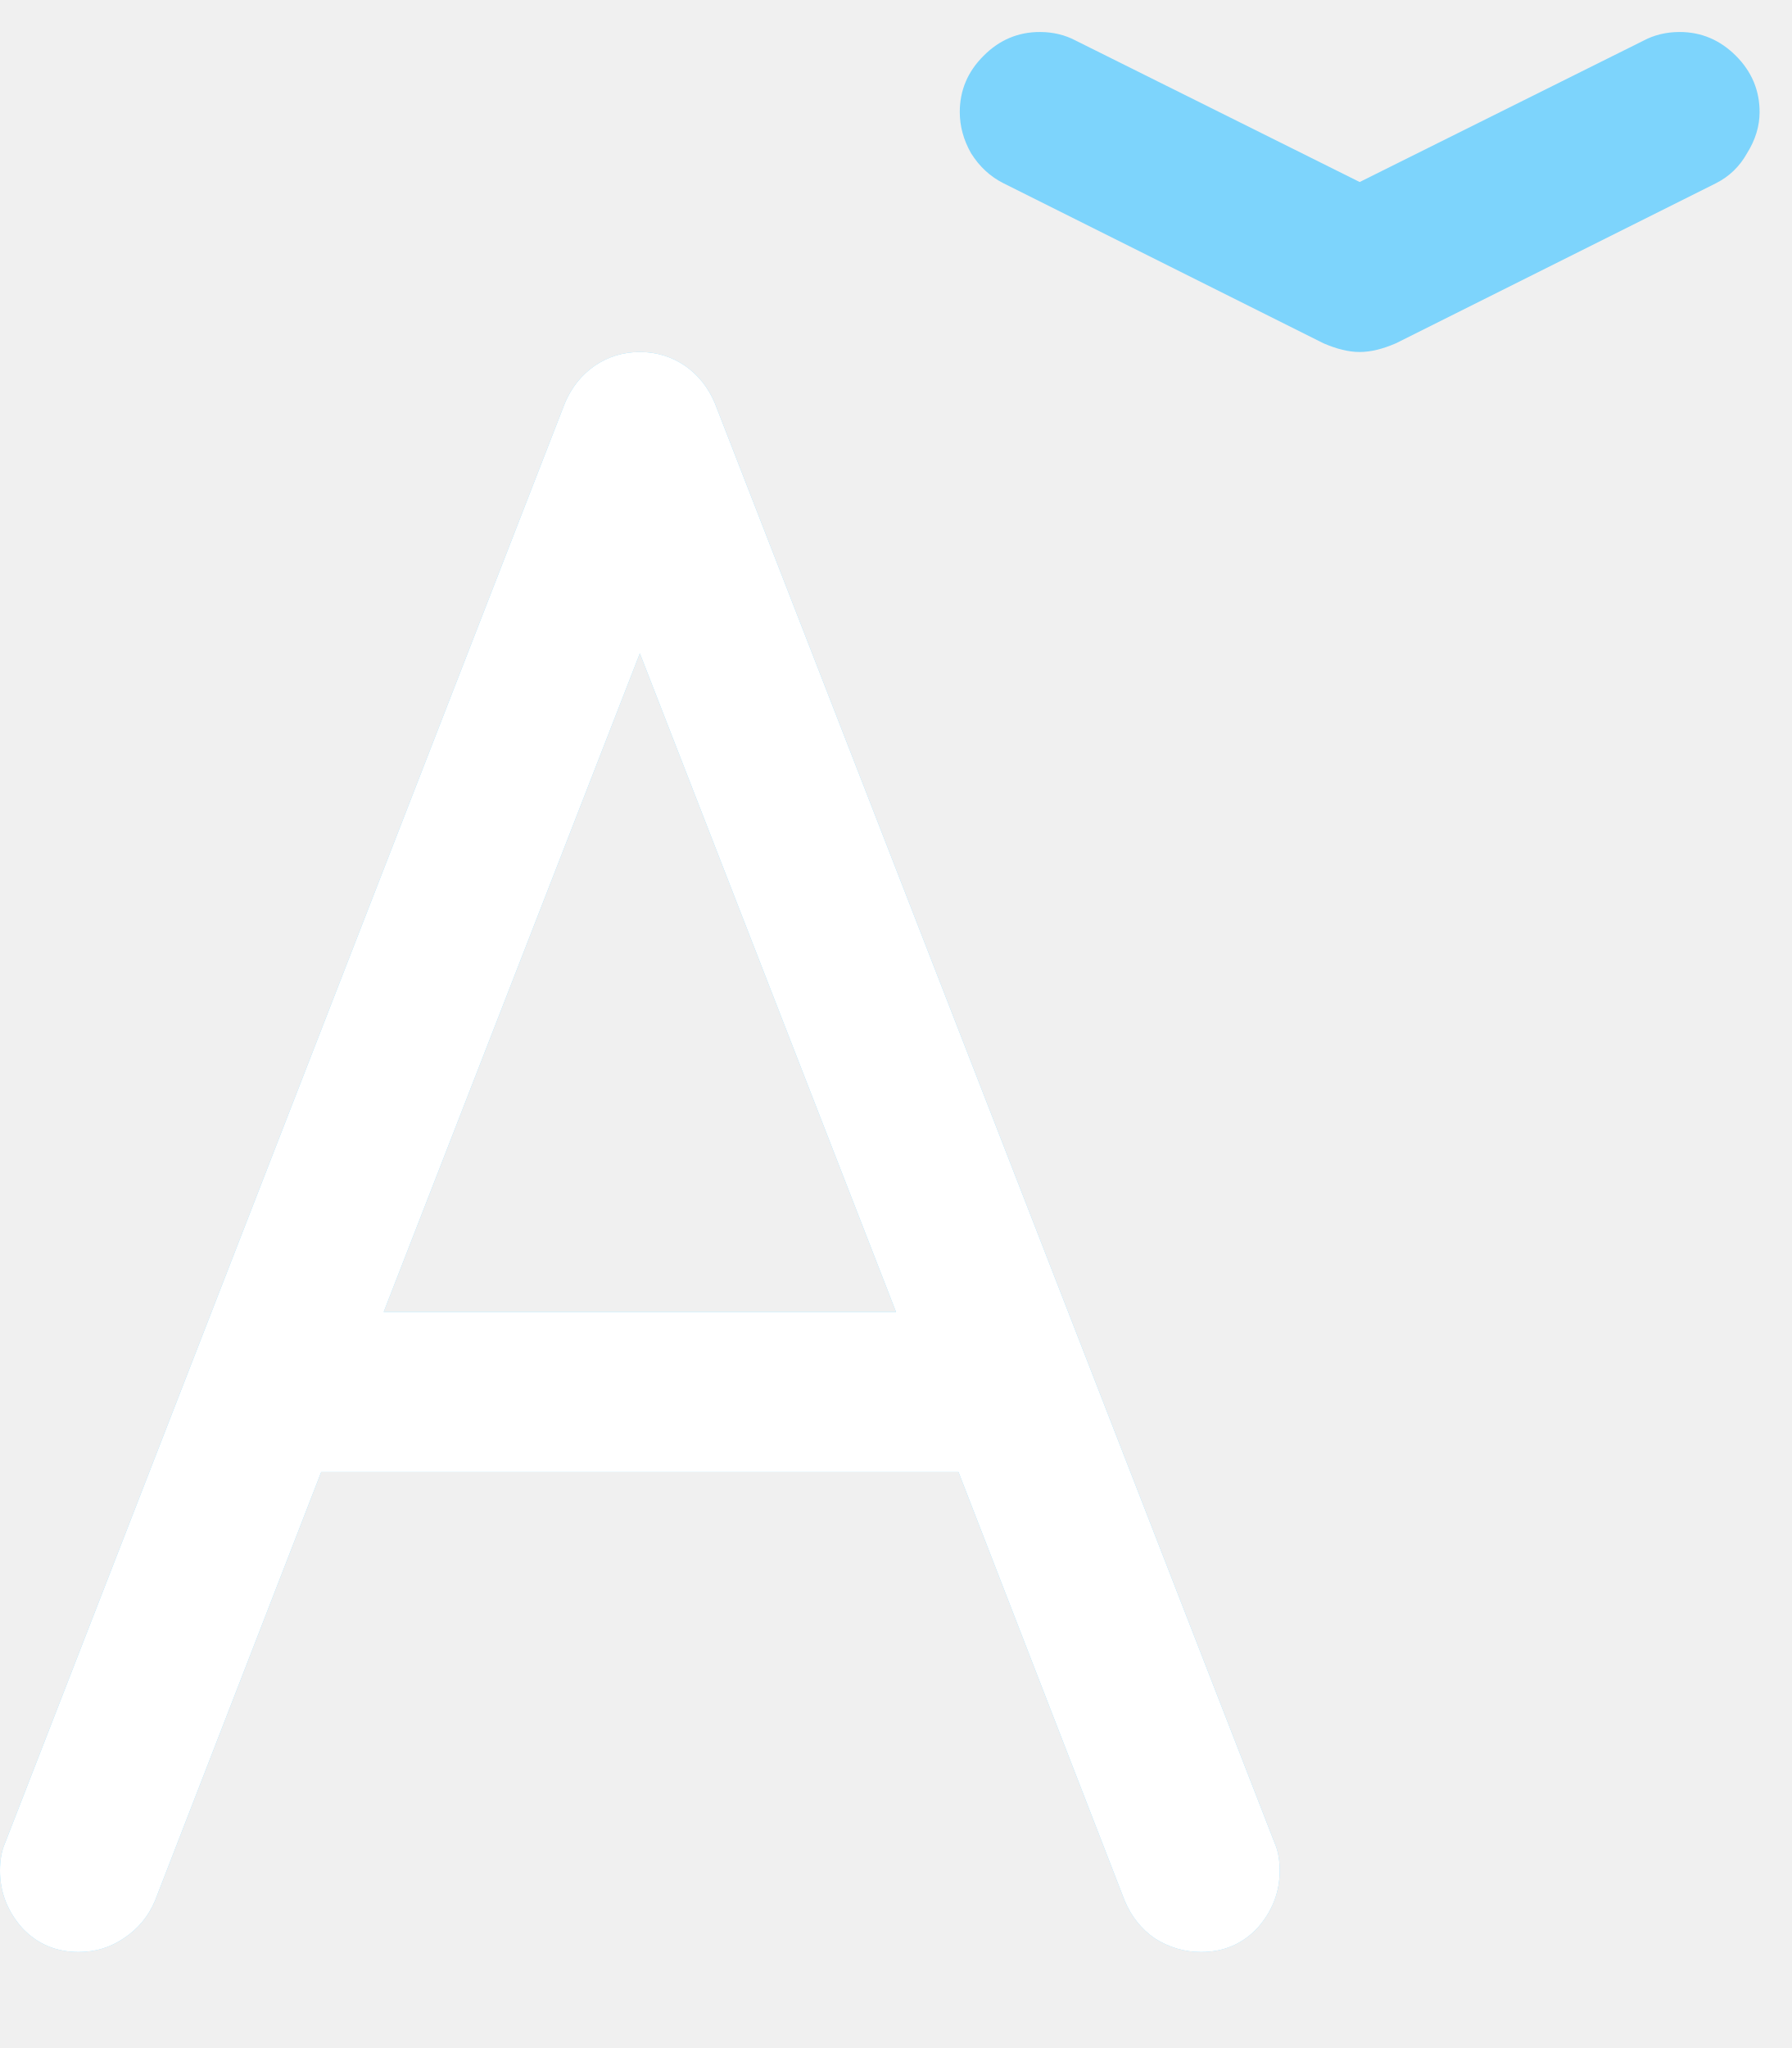
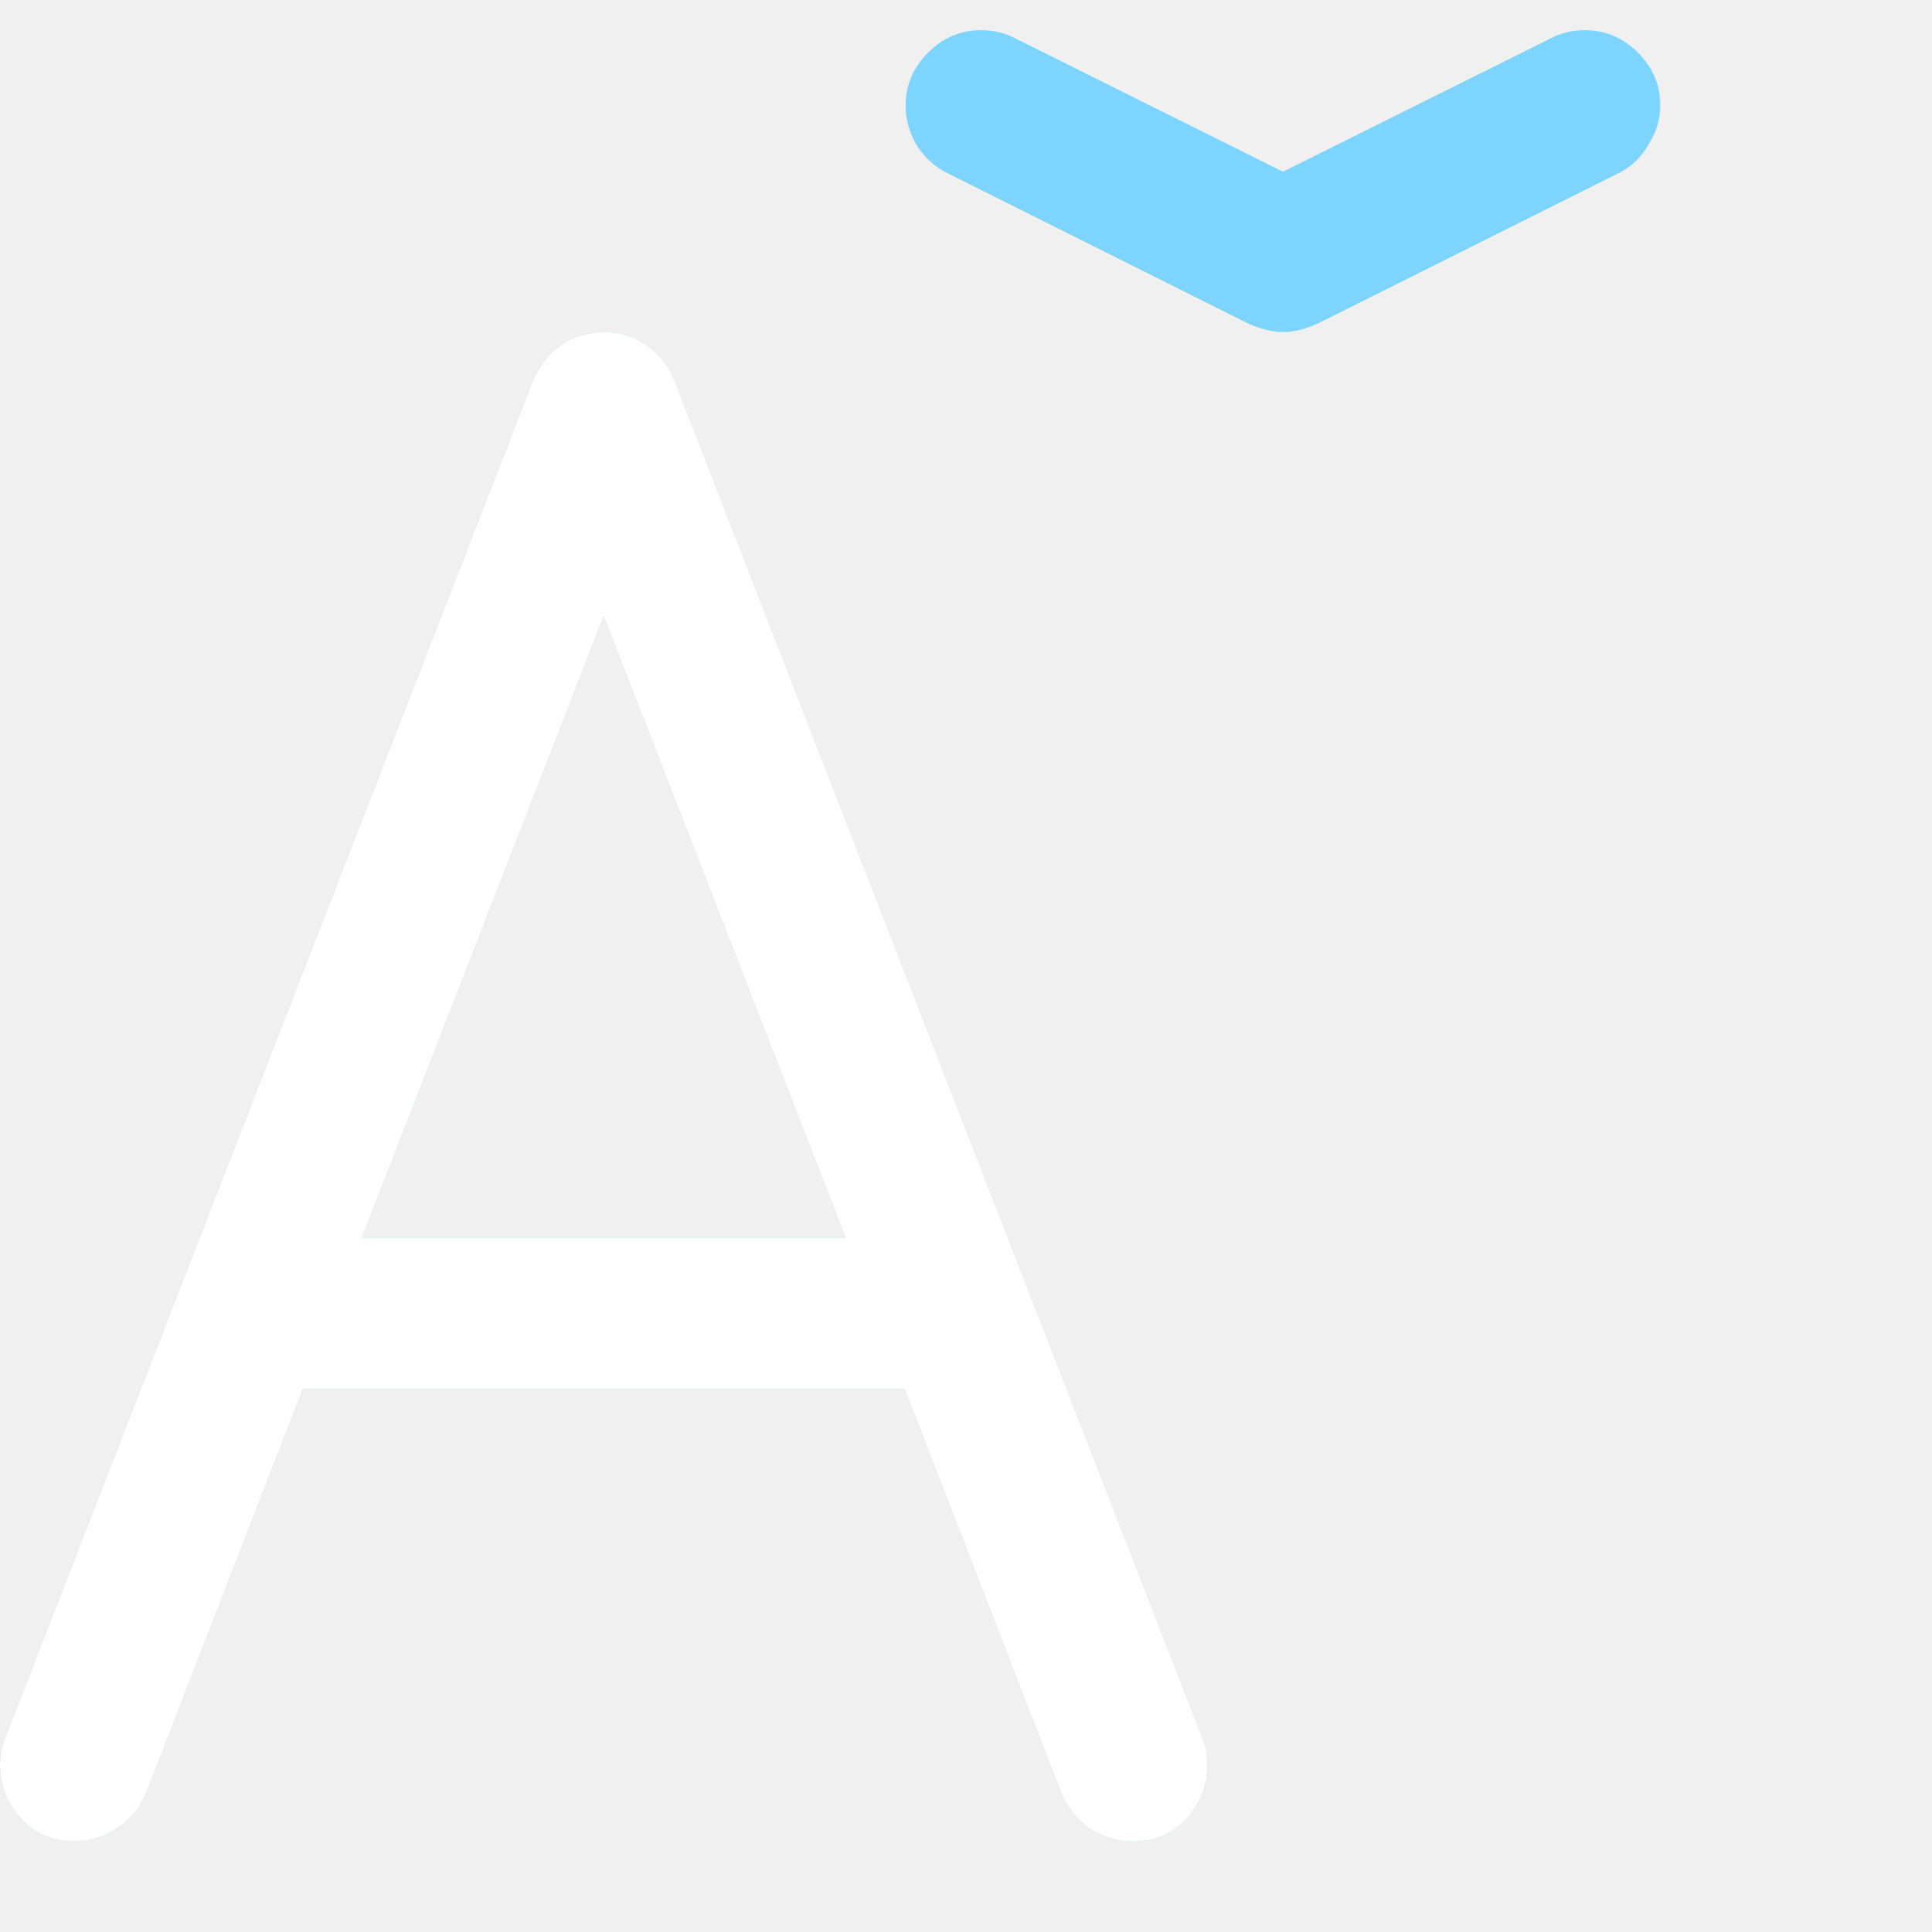
- <svg xmlns="http://www.w3.org/2000/svg" width="14" height="16" viewBox="0 0 14 16" fill="none">
+ <svg xmlns="http://www.w3.org/2000/svg" viewBox="0 0 16 16" fill="none">
  <path d="M7.5 0.875C7.5 0.706 7.562 0.559 7.686 0.436C7.809 0.312 7.956 0.25 8.125 0.25C8.229 0.25 8.324 0.273 8.408 0.318L10.625 1.422L12.842 0.318C12.926 0.273 13.021 0.25 13.125 0.25C13.294 0.25 13.441 0.312 13.565 0.436C13.688 0.559 13.75 0.706 13.75 0.875C13.75 0.986 13.717 1.093 13.652 1.197C13.594 1.301 13.512 1.38 13.408 1.432L10.908 2.682C10.804 2.727 10.71 2.75 10.625 2.75C10.54 2.75 10.446 2.727 10.342 2.682L7.842 1.432C7.738 1.38 7.653 1.301 7.588 1.197C7.529 1.093 7.5 0.986 7.5 0.875ZM0 14.615C0 14.531 0.013 14.459 0.039 14.4L4.414 3.15C4.466 3.027 4.544 2.929 4.648 2.857C4.753 2.786 4.87 2.75 5 2.75C5.13 2.75 5.247 2.786 5.352 2.857C5.456 2.929 5.534 3.027 5.586 3.15L9.961 14.4C9.987 14.459 10 14.531 10 14.615C10 14.784 9.941 14.934 9.824 15.065C9.707 15.188 9.561 15.25 9.385 15.25C9.255 15.25 9.134 15.214 9.023 15.143C8.919 15.071 8.841 14.973 8.789 14.85L7.49 11.5H2.51L1.211 14.85C1.159 14.973 1.077 15.071 0.967 15.143C0.863 15.214 0.745 15.25 0.615 15.25C0.439 15.25 0.293 15.188 0.176 15.065C0.059 14.934 0 14.784 0 14.615ZM5 5.104L2.998 10.25H7.002L5 5.104Z" fill="#60CDFF" fill-opacity="0.8" />
  <path d="M0 14.615C0 14.531 0.013 14.459 0.039 14.4L4.414 3.15C4.466 3.027 4.544 2.929 4.648 2.857C4.753 2.786 4.87 2.75 5 2.75C5.13 2.75 5.247 2.786 5.352 2.857C5.456 2.929 5.534 3.027 5.586 3.15L9.961 14.4C9.987 14.459 10 14.531 10 14.615C10 14.784 9.941 14.934 9.824 15.065C9.707 15.188 9.561 15.25 9.385 15.25C9.255 15.25 9.134 15.214 9.023 15.143C8.919 15.071 8.841 14.973 8.789 14.85L7.49 11.5H2.51L1.211 14.85C1.159 14.973 1.077 15.071 0.967 15.143C0.863 15.214 0.745 15.25 0.615 15.25C0.439 15.25 0.293 15.188 0.176 15.065C0.059 14.934 0 14.784 0 14.615ZM5 5.104L2.998 10.25H7.002L5 5.104Z" fill="white" />
</svg>
